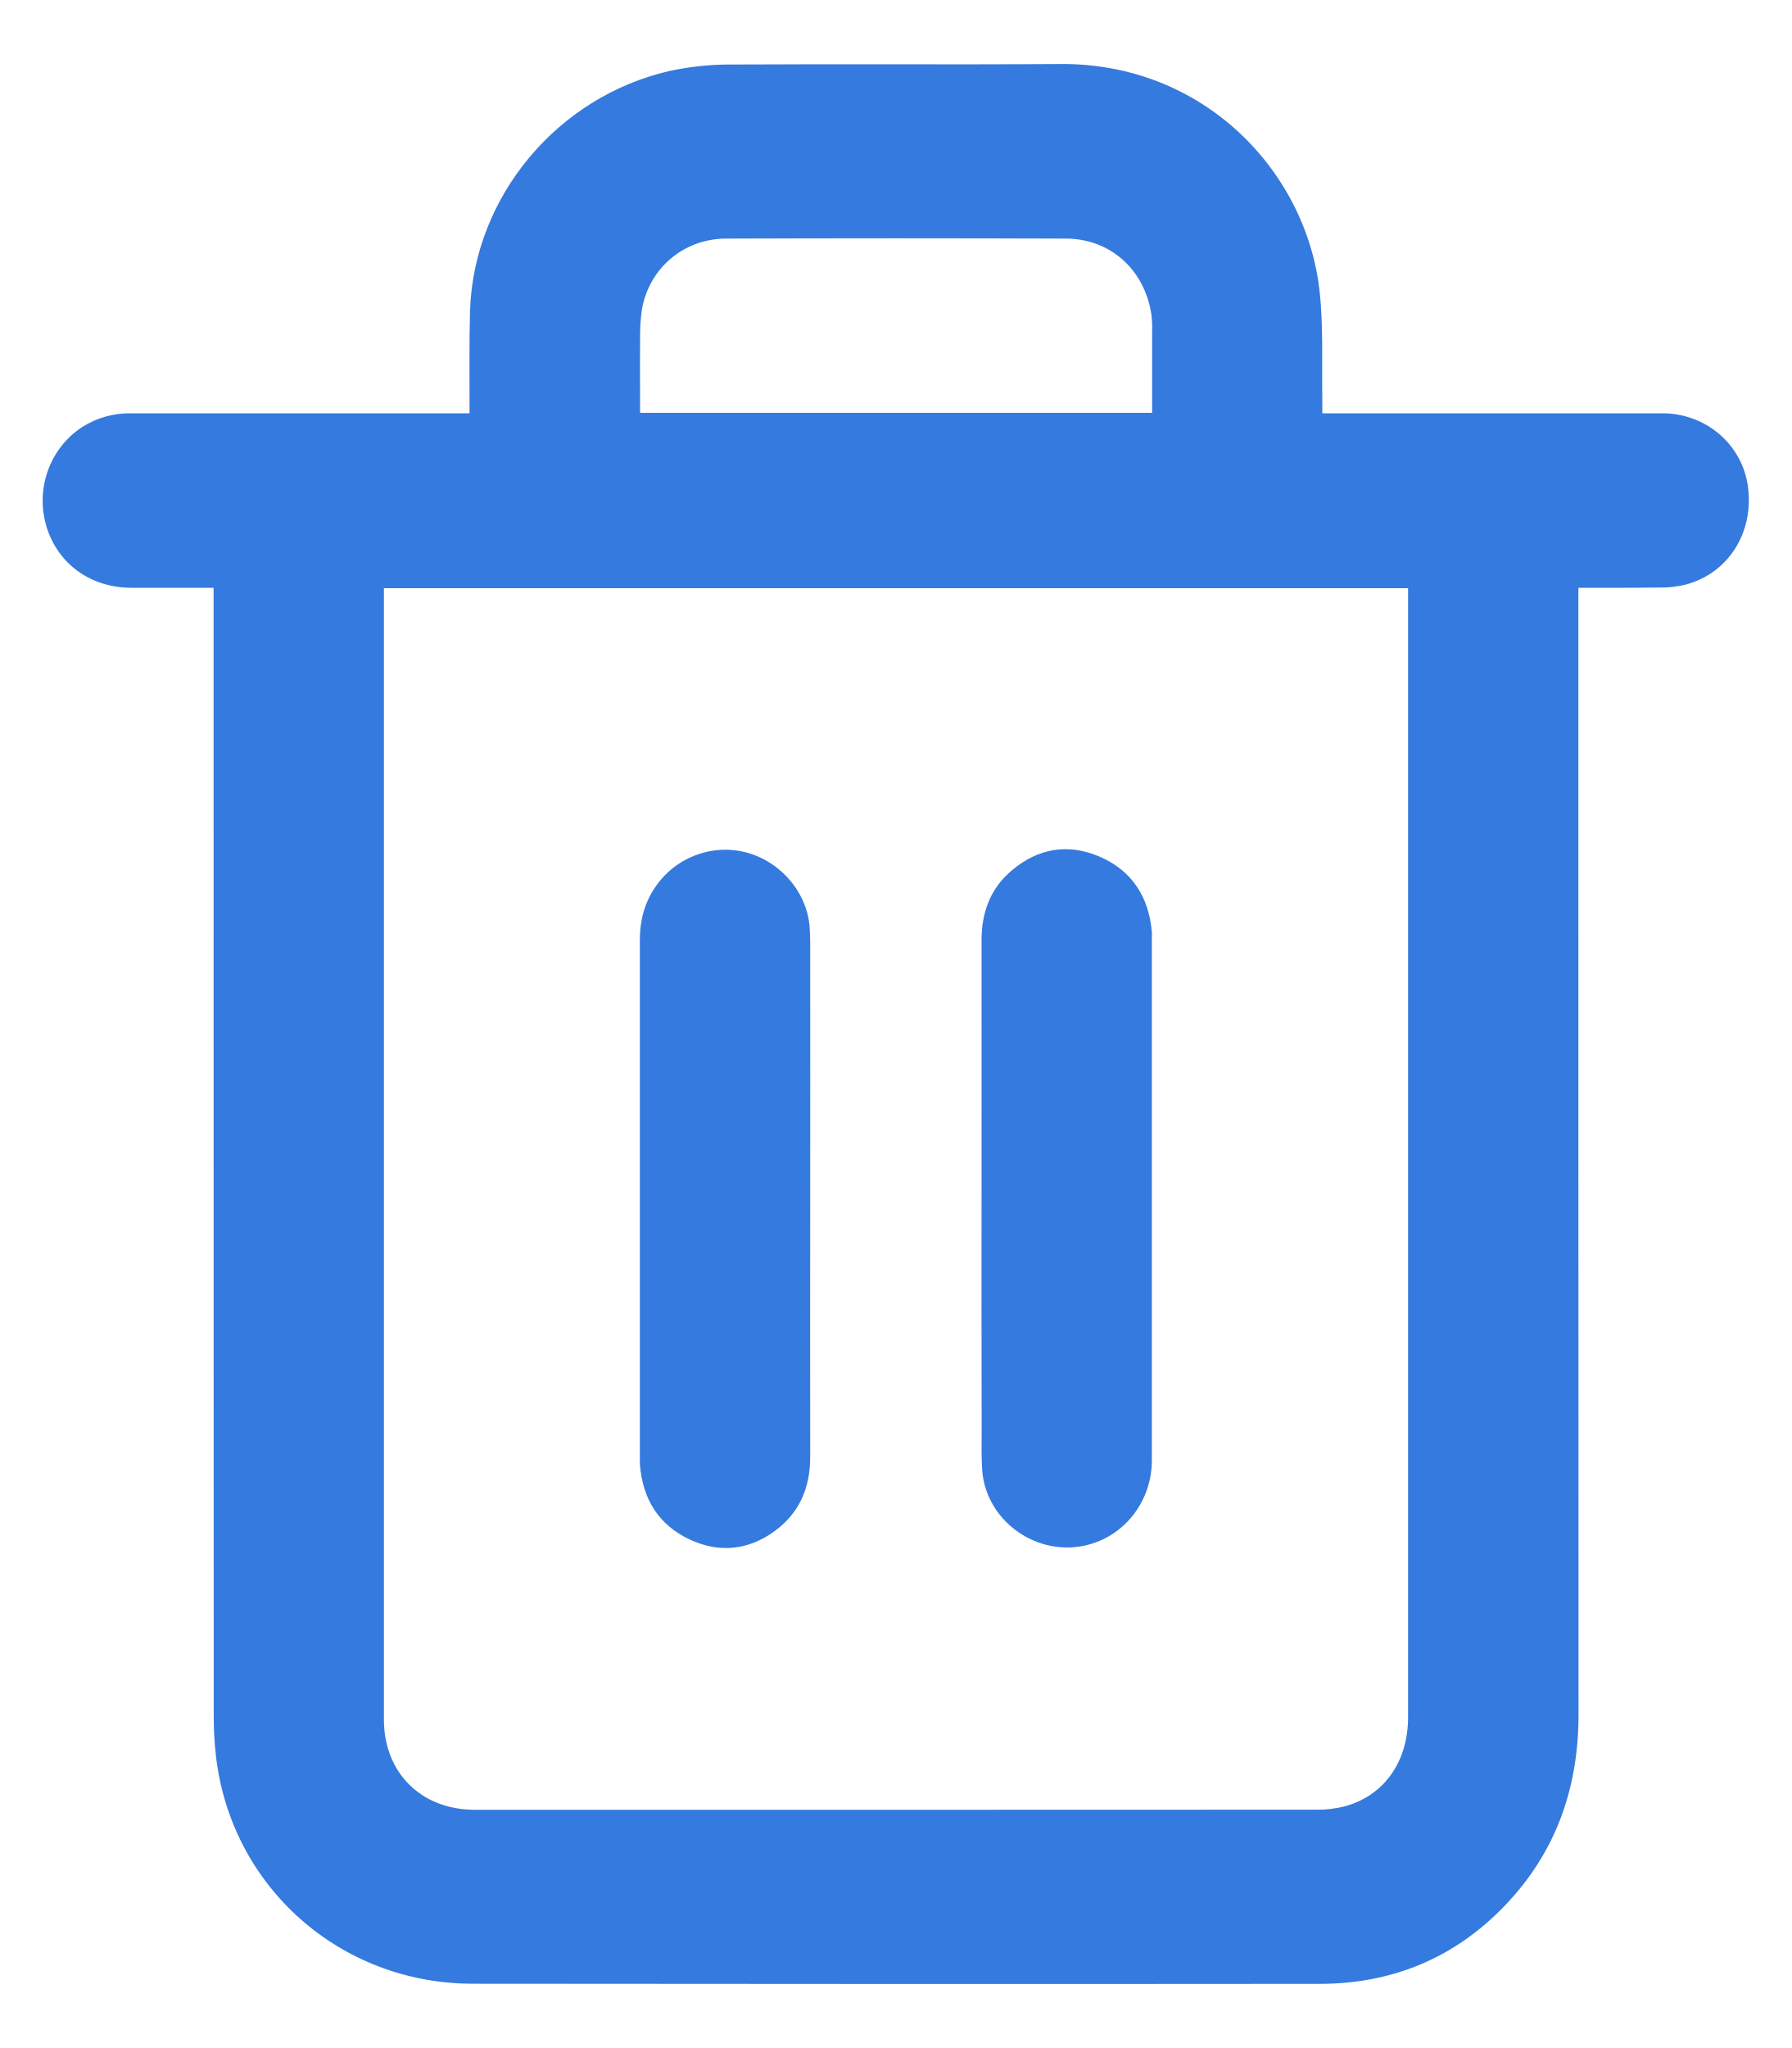
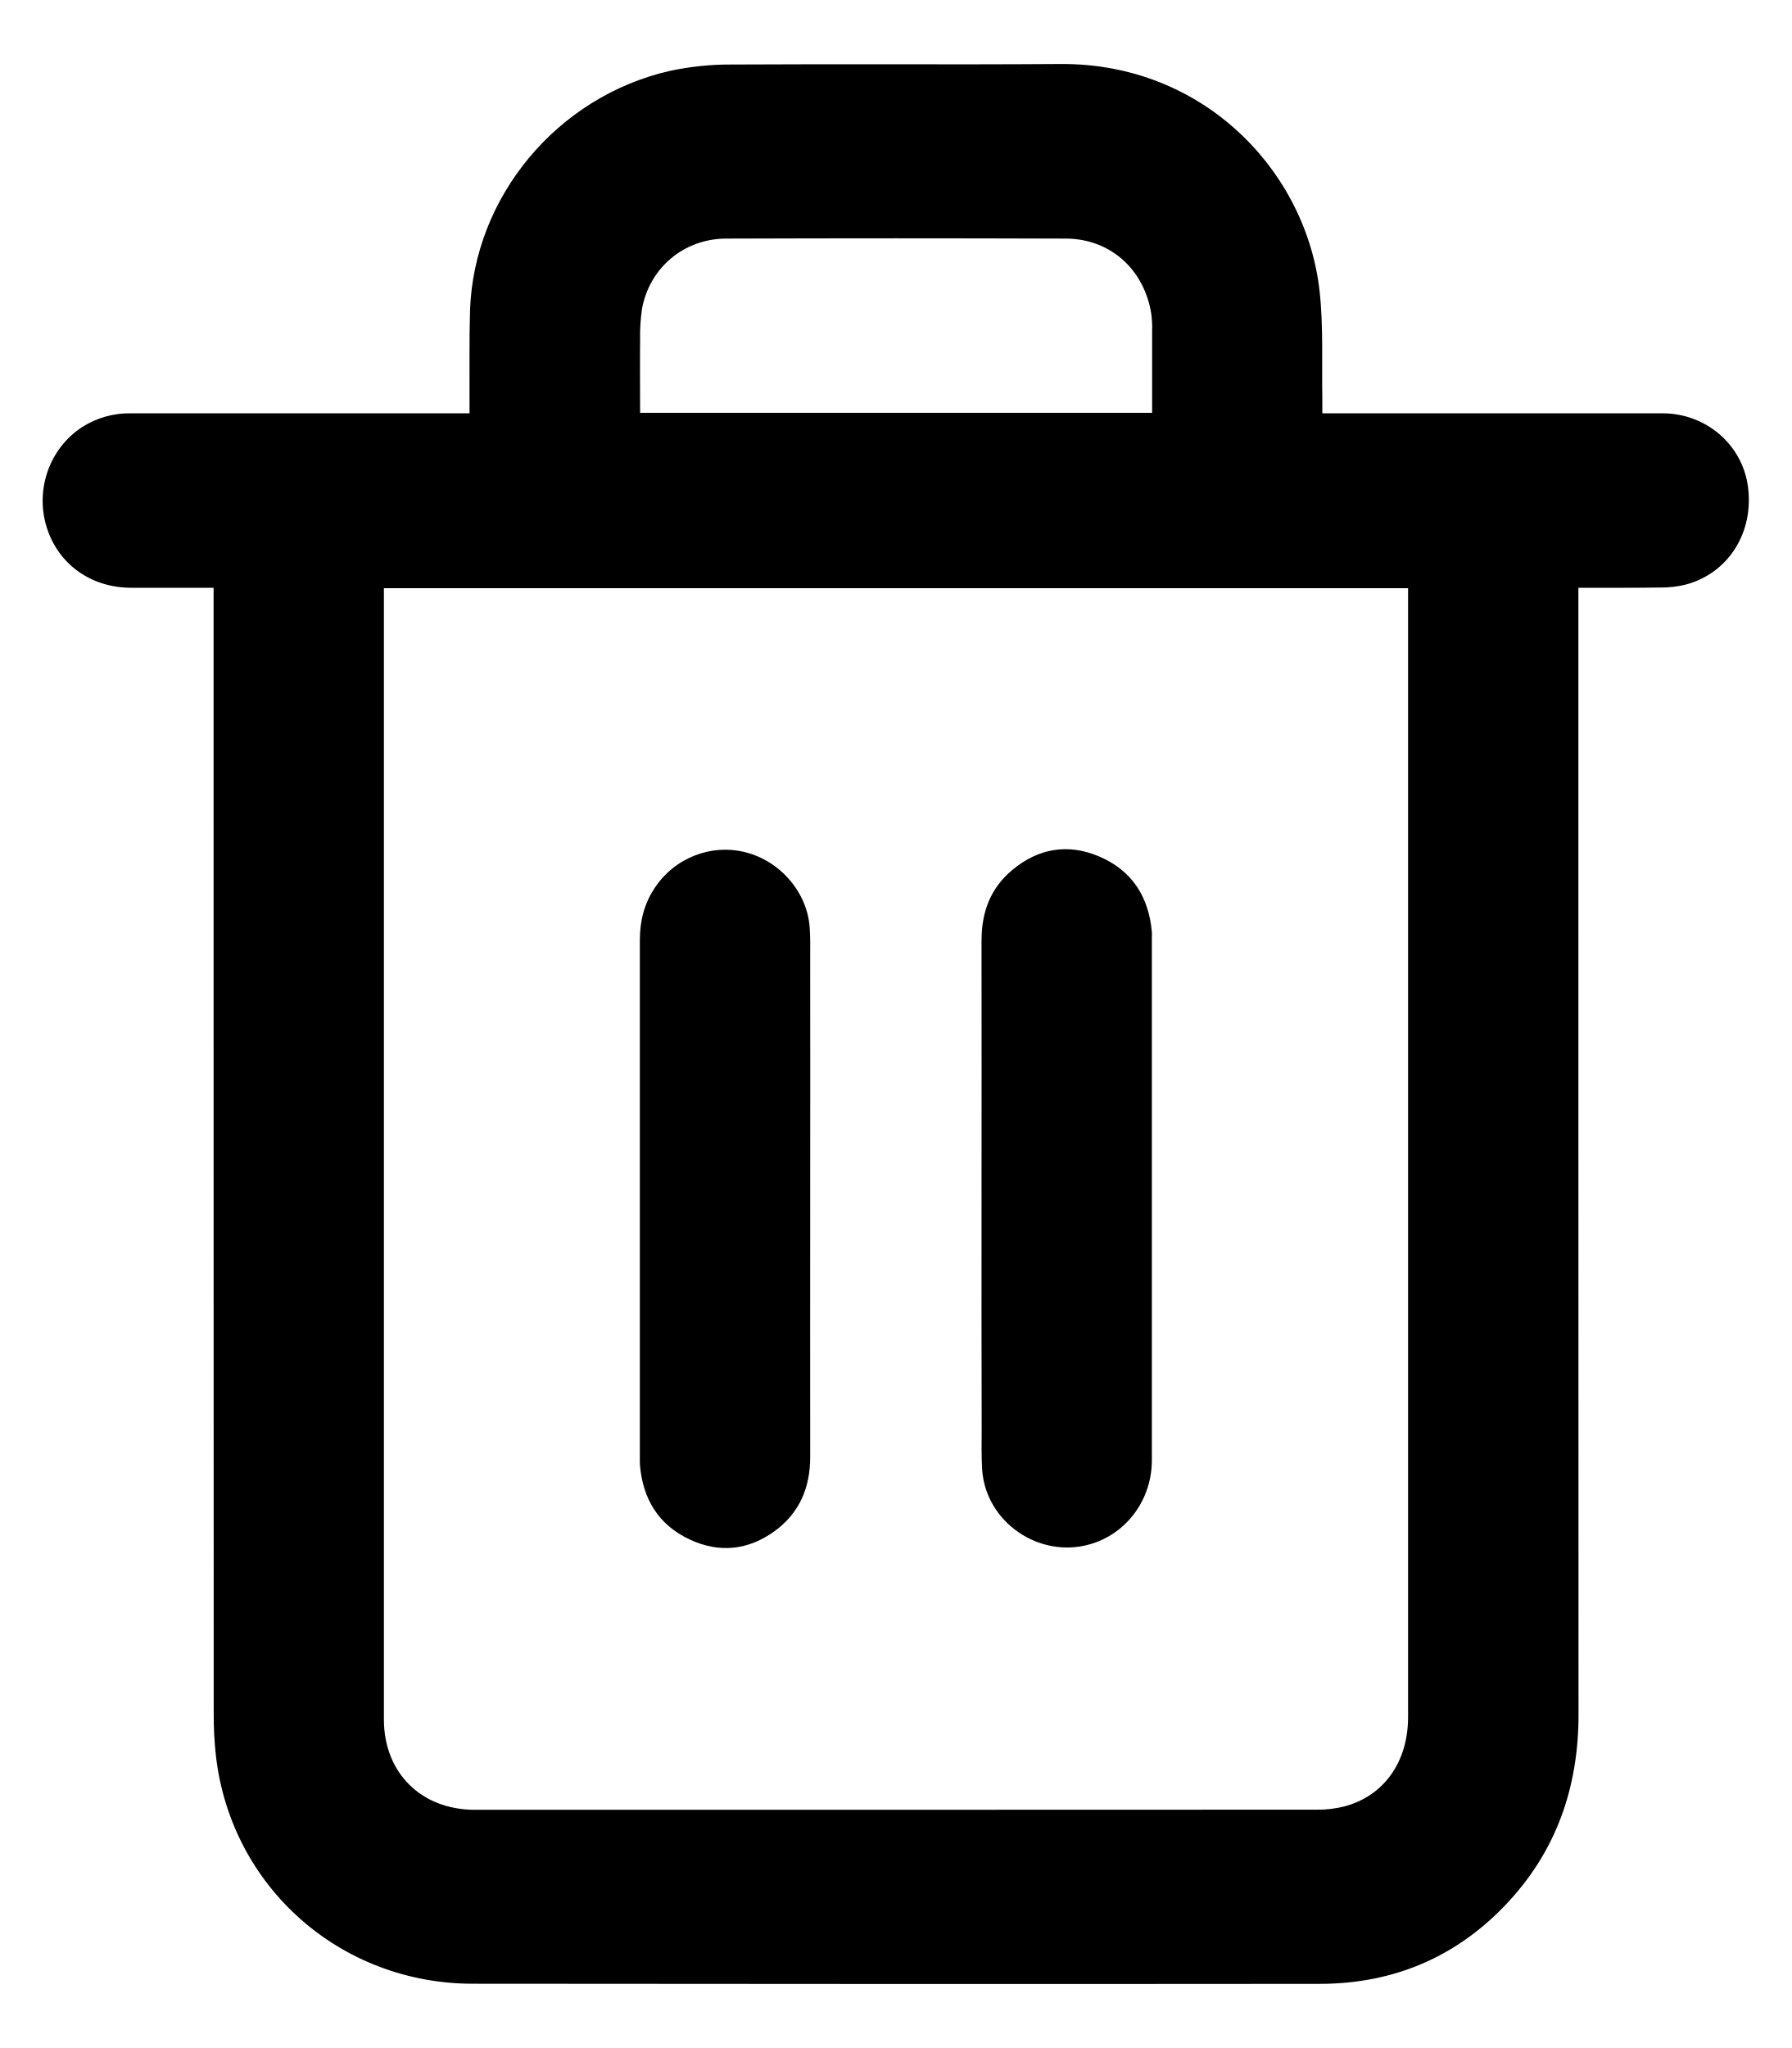
<svg xmlns="http://www.w3.org/2000/svg" width="14" height="16" viewBox="0 0 14 16">
-   <path d="M1.669 4.592C1.447 4.592 1.237 4.592 1.027 4.592C0.711 4.592 0.456 4.409 0.365 4.12C0.273 3.825 0.386 3.504 0.641 3.337C0.755 3.264 0.889 3.226 1.026 3.229C1.872 3.229 2.717 3.229 3.562 3.229H3.669C3.669 3.195 3.669 3.167 3.669 3.14C3.67 2.901 3.666 2.663 3.673 2.425C3.703 1.538 4.353 0.755 5.234 0.554C5.393 0.52 5.555 0.503 5.717 0.504C6.573 0.499 7.43 0.506 8.286 0.5C9.41 0.492 10.21 1.342 10.312 2.278C10.342 2.552 10.328 2.832 10.333 3.109C10.333 3.145 10.333 3.181 10.333 3.229H10.432C11.286 3.229 12.139 3.229 12.993 3.229C13.156 3.229 13.313 3.287 13.436 3.392C13.559 3.498 13.638 3.643 13.659 3.802C13.707 4.159 13.507 4.478 13.173 4.567C13.108 4.583 13.042 4.591 12.975 4.59C12.765 4.593 12.555 4.592 12.334 4.592V4.706C12.334 7.602 12.334 10.499 12.335 13.396C12.335 13.968 12.159 14.472 11.758 14.889C11.367 15.296 10.88 15.499 10.309 15.499C8.104 15.501 5.898 15.5 3.693 15.498C2.655 15.496 1.808 14.74 1.688 13.724C1.675 13.61 1.669 13.495 1.67 13.38C1.669 10.49 1.669 7.602 1.669 4.713L1.669 4.592ZM3 4.595V4.682C3 7.599 3 10.517 3 13.434C3 13.849 3.291 14.139 3.71 14.139C5.905 14.139 8.1 14.139 10.294 14.138C10.364 14.139 10.433 14.13 10.5 14.114C10.812 14.034 11.003 13.767 11.003 13.416C11.003 10.504 11.003 7.592 11.003 4.679V4.595L3 4.595ZM9.003 3.225C9.003 3.01 9.003 2.799 9.003 2.588C9.005 2.543 9.002 2.499 8.997 2.455C8.943 2.106 8.677 1.865 8.329 1.864C7.444 1.861 6.559 1.861 5.674 1.864C5.342 1.865 5.073 2.095 5.016 2.417C5.005 2.497 5 2.578 5.002 2.659C5 2.847 5.002 3.034 5.002 3.225L9.003 3.225Z" fill="#357ADE" />
-   <path d="M6.331 9.366C6.331 10.038 6.33 10.71 6.331 11.383C6.331 11.621 6.249 11.819 6.053 11.962C5.847 12.112 5.619 12.135 5.389 12.027C5.144 11.912 5.023 11.709 5.001 11.447C4.999 11.426 5 11.405 5 11.384C5 10.037 5 8.689 5 7.342C5 7.194 5.035 7.057 5.118 6.934C5.274 6.7 5.56 6.59 5.828 6.659C6.1 6.729 6.309 6.974 6.327 7.247C6.333 7.328 6.331 7.409 6.331 7.49C6.331 8.115 6.332 8.74 6.331 9.366Z" fill="#357ADE" />
-   <path d="M7.67 9.365C7.67 8.693 7.671 8.021 7.67 7.348C7.67 7.128 7.738 6.94 7.91 6.797C8.112 6.628 8.344 6.587 8.589 6.691C8.847 6.801 8.976 7.007 9.001 7.28C9.002 7.293 9.001 7.306 9.001 7.319C9.001 8.682 9.001 10.045 9.001 11.408C9.001 11.717 8.802 11.984 8.516 12.065C8.12 12.178 7.704 11.892 7.675 11.484C7.668 11.378 7.671 11.27 7.671 11.163C7.67 10.563 7.669 9.964 7.67 9.365Z" fill="#357ADE" />
+   <path d="M1.669 4.592C1.447 4.592 1.237 4.592 1.027 4.592C0.711 4.592 0.456 4.409 0.365 4.12C0.273 3.825 0.386 3.504 0.641 3.337C0.755 3.264 0.889 3.226 1.026 3.229C1.872 3.229 2.717 3.229 3.562 3.229H3.669C3.669 3.195 3.669 3.167 3.669 3.14C3.67 2.901 3.666 2.663 3.673 2.425C3.703 1.538 4.353 0.755 5.234 0.554C5.393 0.52 5.555 0.503 5.717 0.504C6.573 0.499 7.43 0.506 8.286 0.5C9.41 0.492 10.21 1.342 10.312 2.278C10.342 2.552 10.328 2.832 10.333 3.109C10.333 3.145 10.333 3.181 10.333 3.229H10.432C11.286 3.229 12.139 3.229 12.993 3.229C13.156 3.229 13.313 3.287 13.436 3.392C13.559 3.498 13.638 3.643 13.659 3.802C13.707 4.159 13.507 4.478 13.173 4.567C13.108 4.583 13.042 4.591 12.975 4.59C12.765 4.593 12.555 4.592 12.334 4.592V4.706C12.334 7.602 12.334 10.499 12.335 13.396C12.335 13.968 12.159 14.472 11.758 14.889C11.367 15.296 10.88 15.499 10.309 15.499C8.104 15.501 5.898 15.5 3.693 15.498C2.655 15.496 1.808 14.74 1.688 13.724C1.675 13.61 1.669 13.495 1.67 13.38C1.669 10.49 1.669 7.602 1.669 4.713L1.669 4.592ZM3 4.595V4.682C3 7.599 3 10.517 3 13.434C3 13.849 3.291 14.139 3.71 14.139C5.905 14.139 8.1 14.139 10.294 14.138C10.364 14.139 10.433 14.13 10.5 14.114C10.812 14.034 11.003 13.767 11.003 13.416C11.003 10.504 11.003 7.592 11.003 4.679V4.595L3 4.595ZM9.003 3.225C9.003 3.01 9.003 2.799 9.003 2.588C9.005 2.543 9.002 2.499 8.997 2.455C8.943 2.106 8.677 1.865 8.329 1.864C7.444 1.861 6.559 1.861 5.674 1.864C5.342 1.865 5.073 2.095 5.016 2.417C5.005 2.497 5 2.578 5.002 2.659C5 2.847 5.002 3.034 5.002 3.225L9.003 3.225Z" />
+   <path d="M6.331 9.366C6.331 10.038 6.33 10.71 6.331 11.383C6.331 11.621 6.249 11.819 6.053 11.962C5.847 12.112 5.619 12.135 5.389 12.027C5.144 11.912 5.023 11.709 5.001 11.447C4.999 11.426 5 11.405 5 11.384C5 10.037 5 8.689 5 7.342C5 7.194 5.035 7.057 5.118 6.934C5.274 6.7 5.56 6.59 5.828 6.659C6.1 6.729 6.309 6.974 6.327 7.247C6.333 7.328 6.331 7.409 6.331 7.49C6.331 8.115 6.332 8.74 6.331 9.366Z" />
+   <path d="M7.67 9.365C7.67 8.693 7.671 8.021 7.67 7.348C7.67 7.128 7.738 6.94 7.91 6.797C8.112 6.628 8.344 6.587 8.589 6.691C8.847 6.801 8.976 7.007 9.001 7.28C9.002 7.293 9.001 7.306 9.001 7.319C9.001 8.682 9.001 10.045 9.001 11.408C9.001 11.717 8.802 11.984 8.516 12.065C8.12 12.178 7.704 11.892 7.675 11.484C7.668 11.378 7.671 11.27 7.671 11.163C7.67 10.563 7.669 9.964 7.67 9.365Z" />
</svg>
